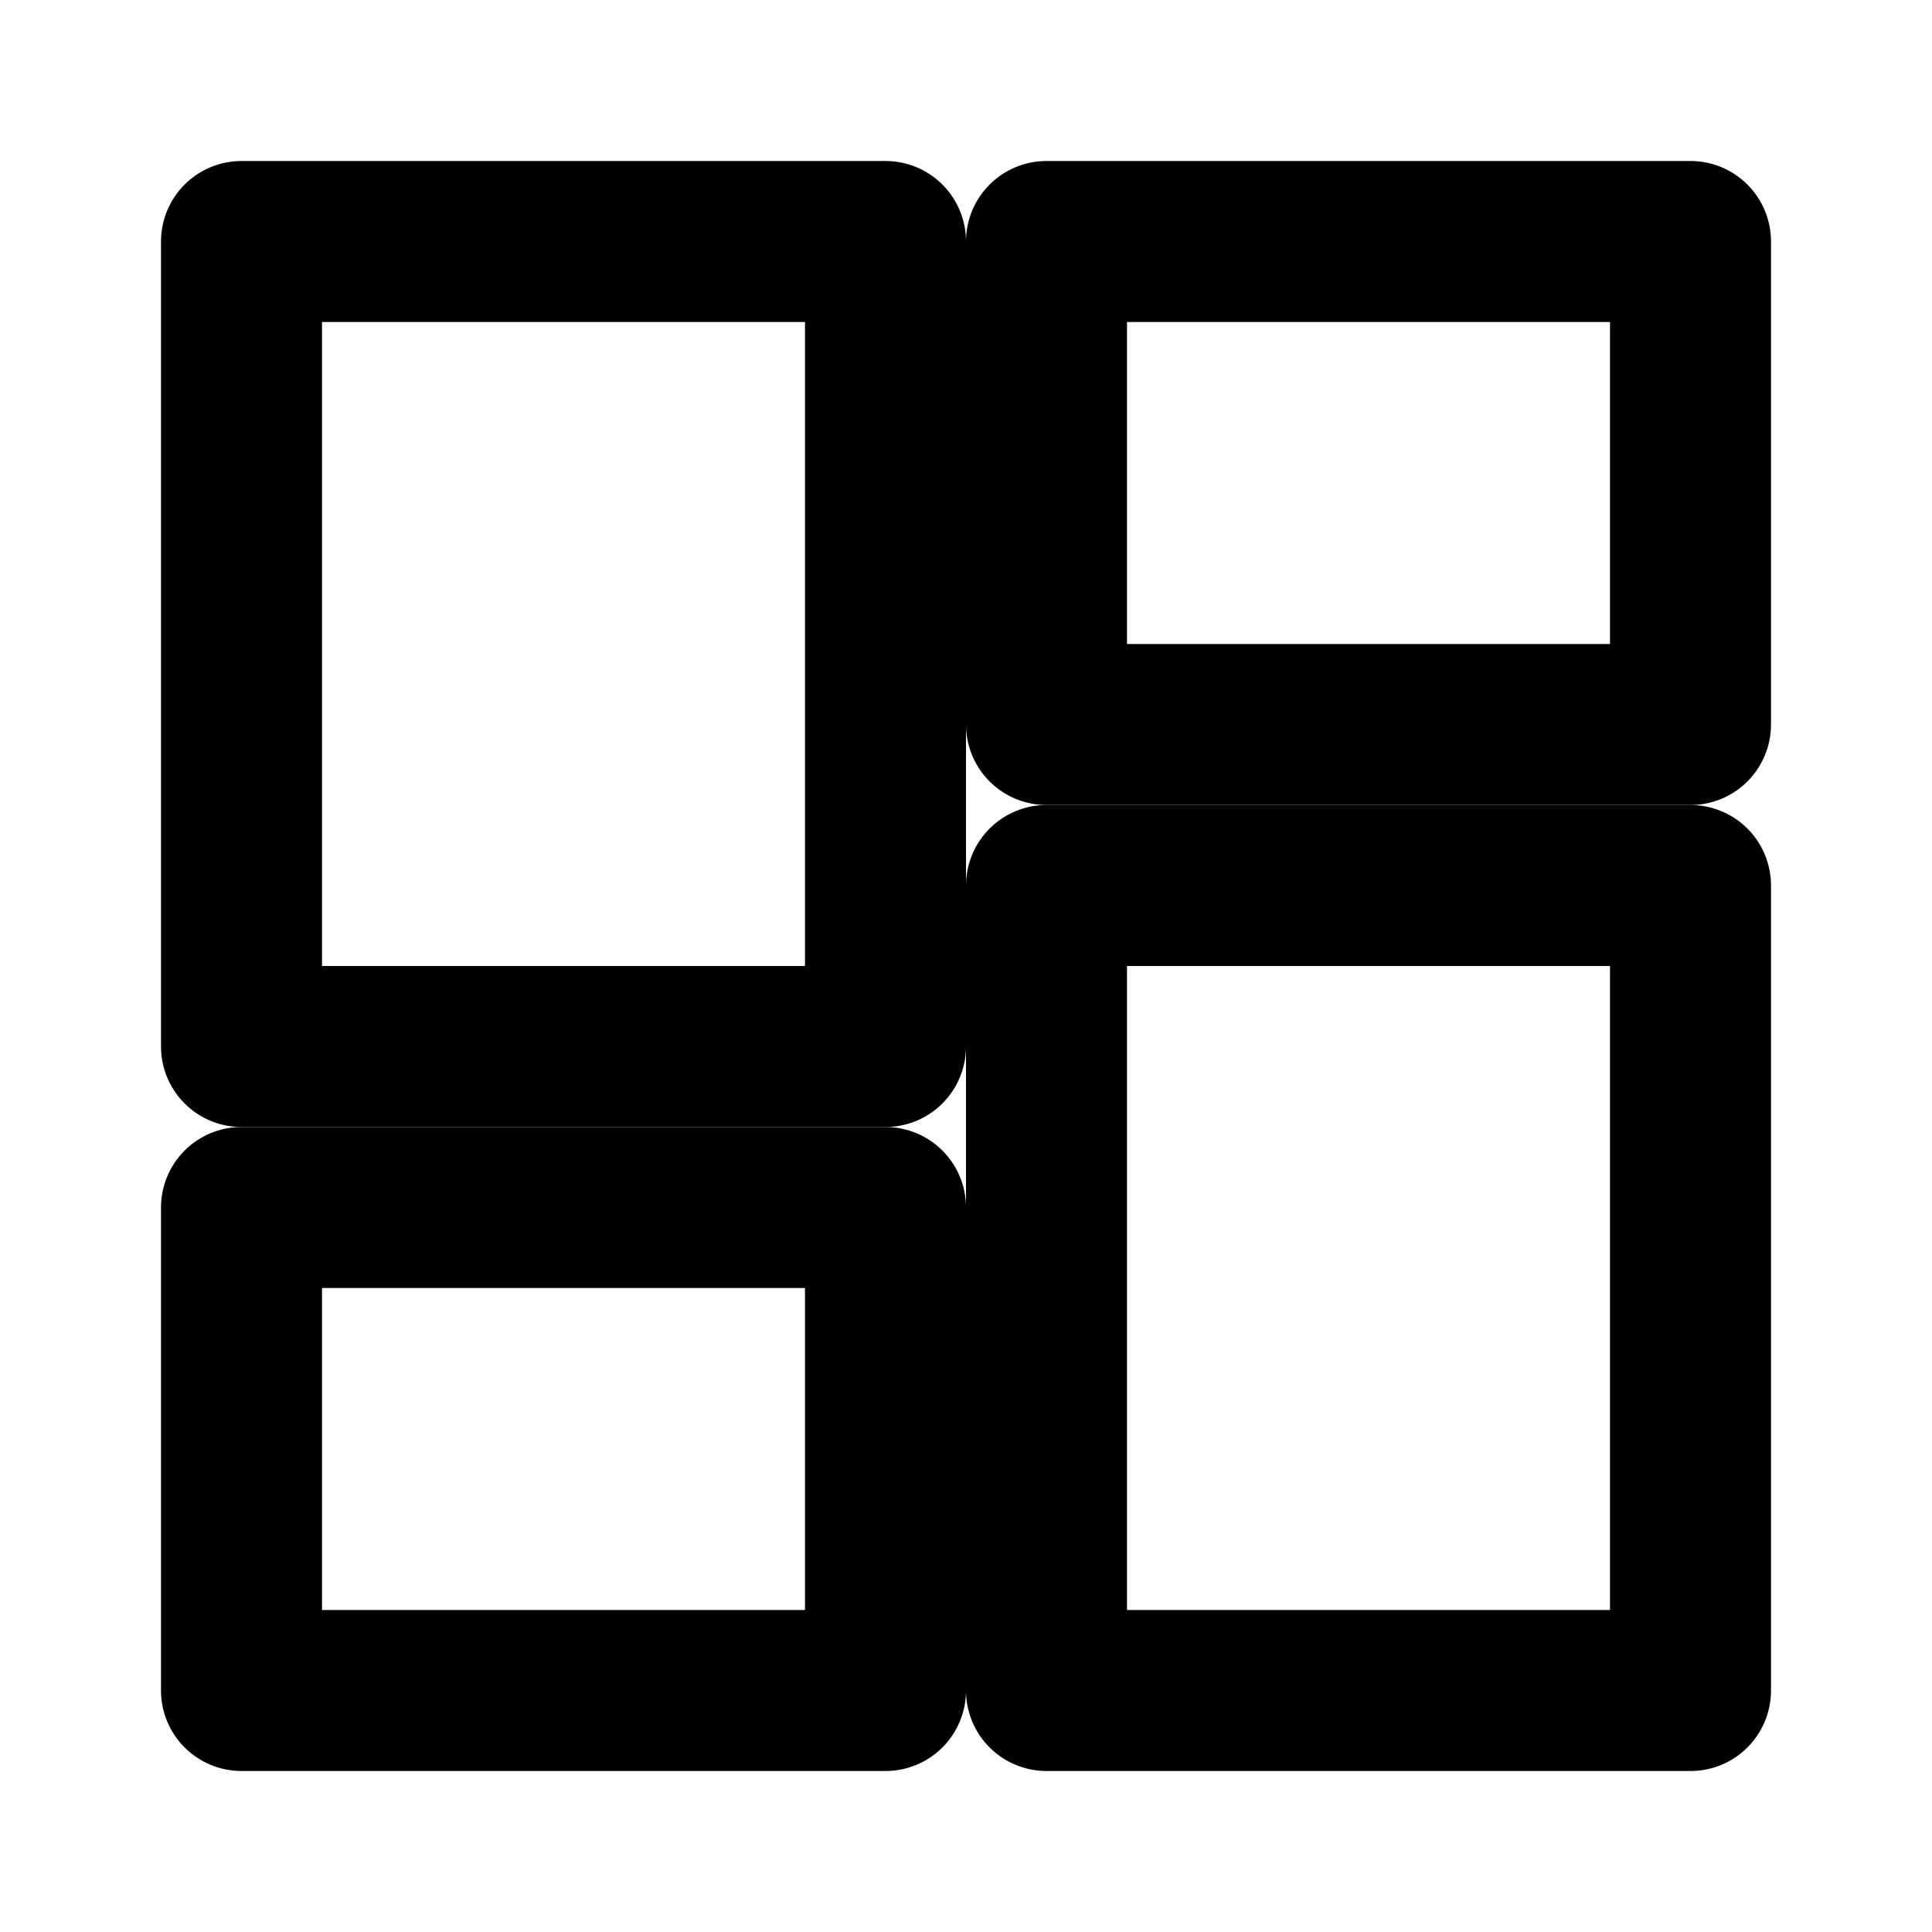
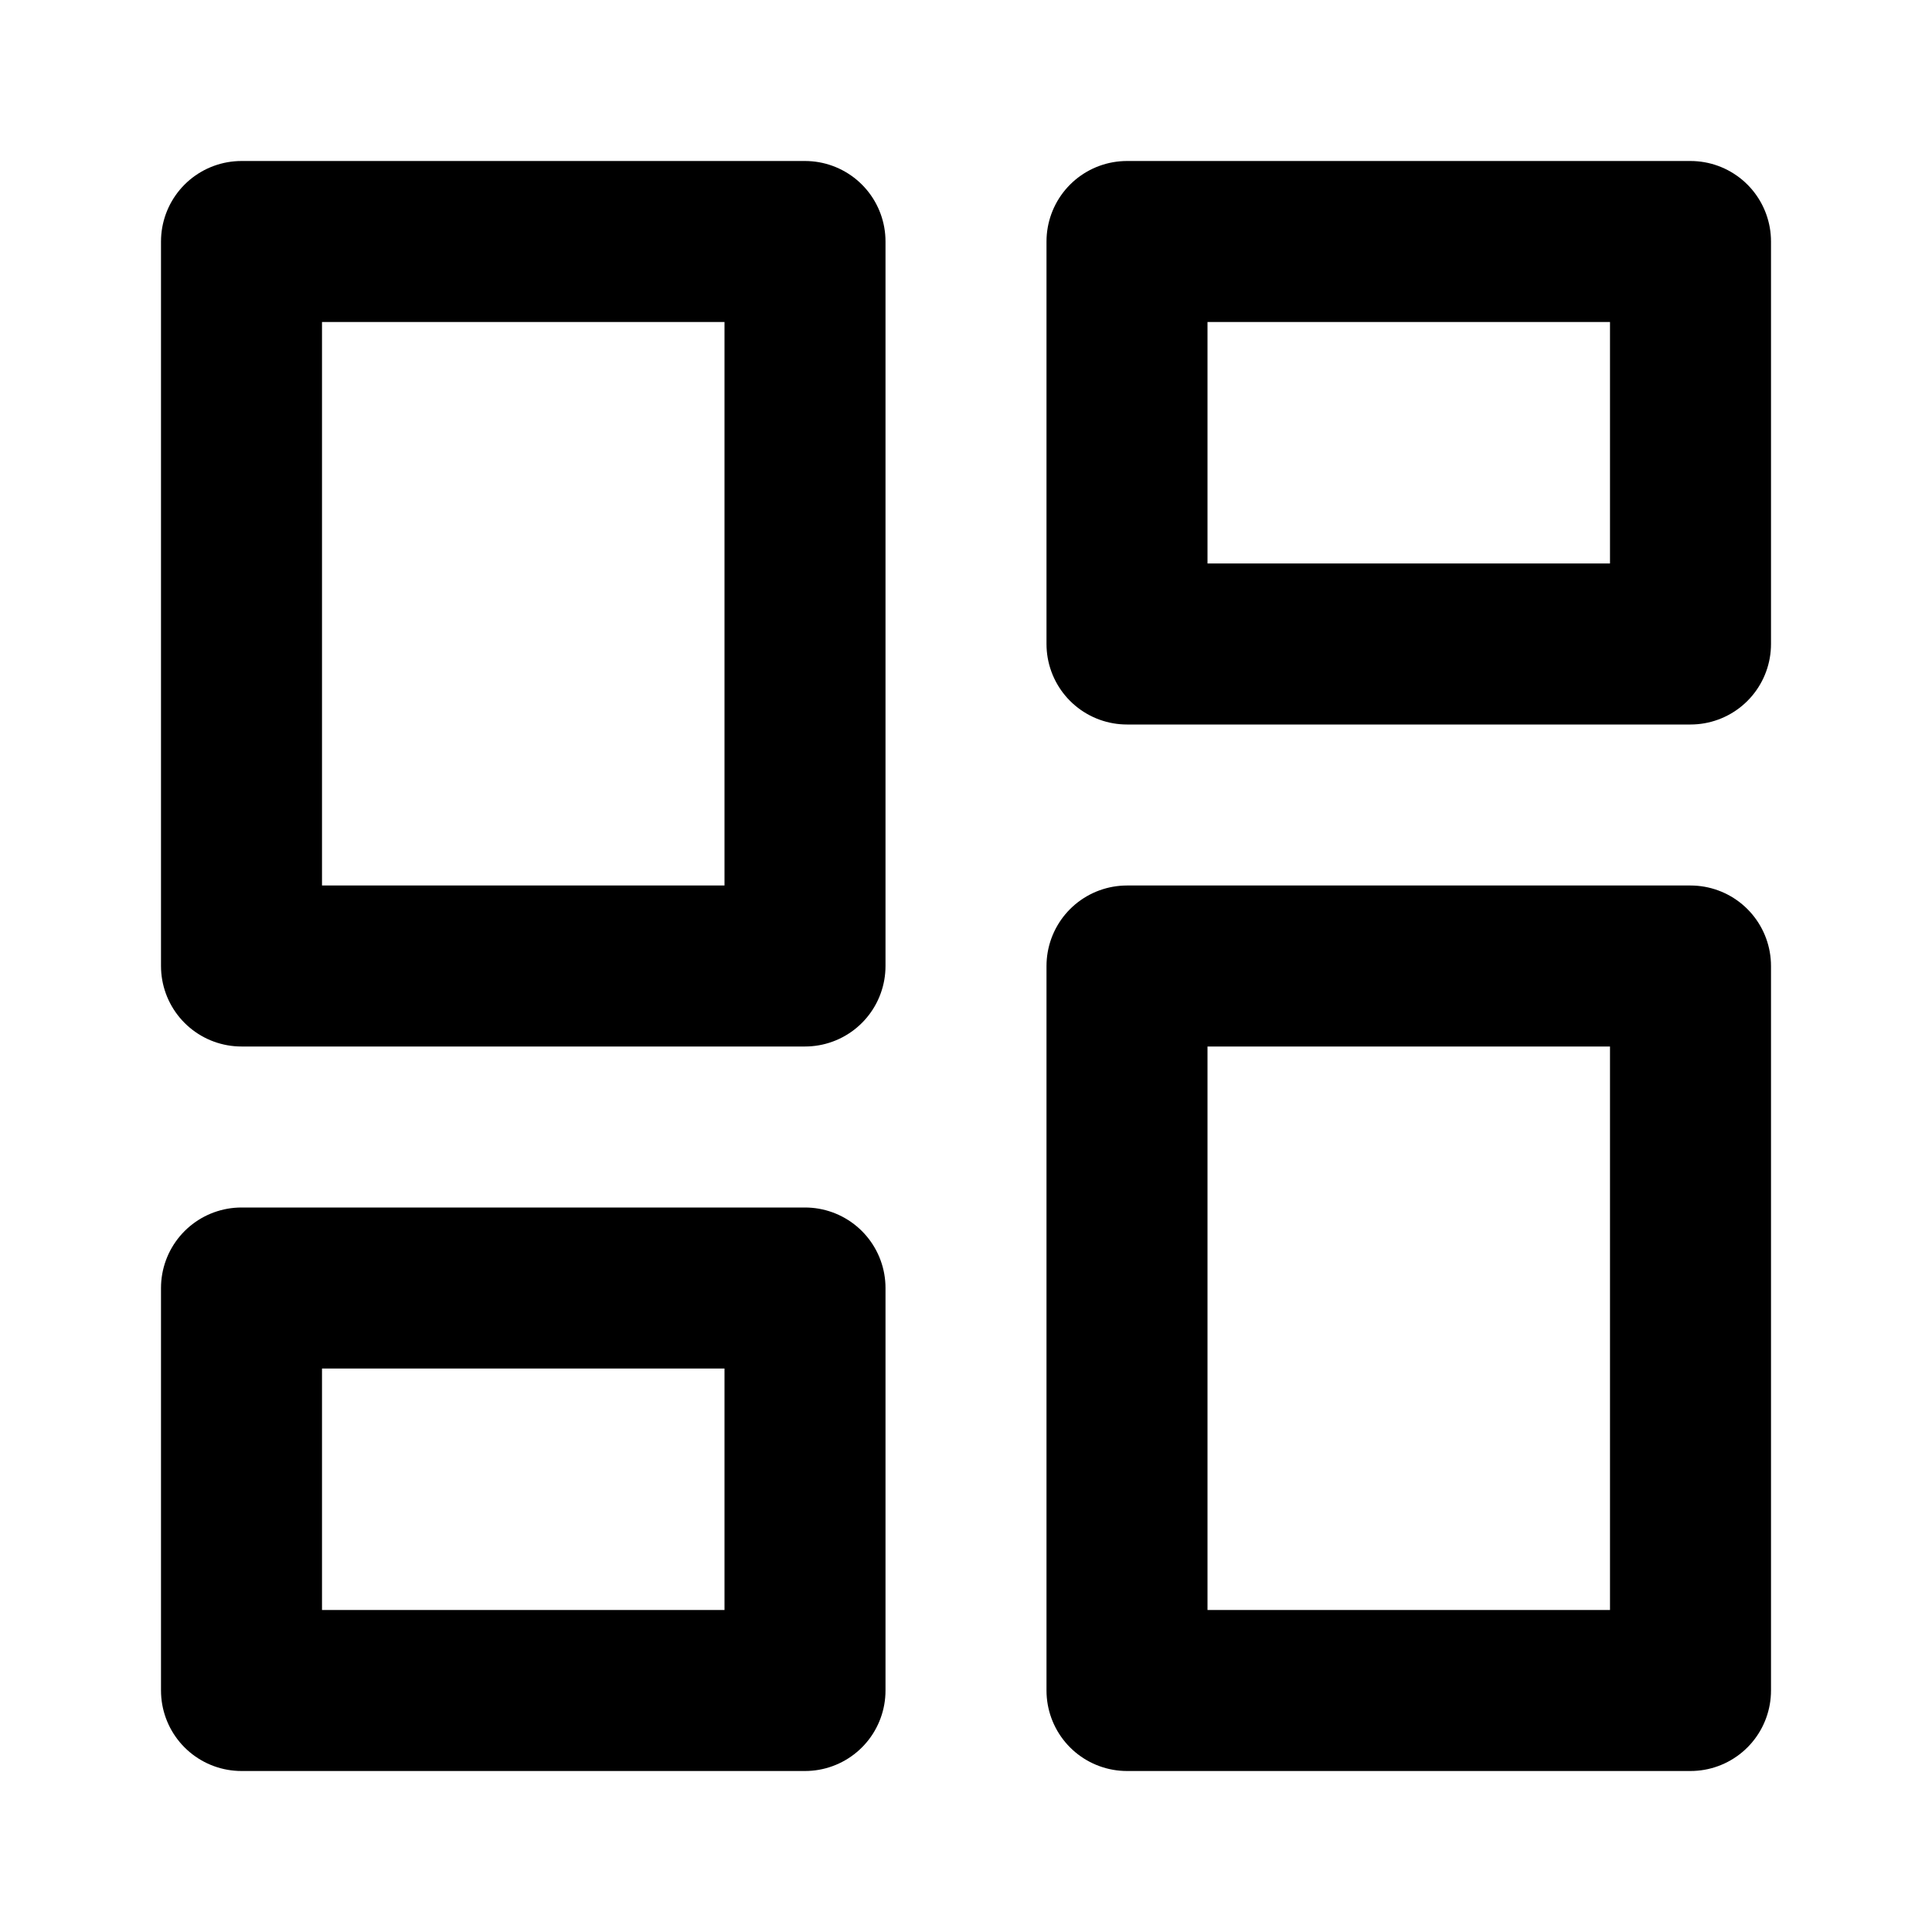
<svg xmlns="http://www.w3.org/2000/svg" viewBox="0 0 24 24" fill="none" stroke="currentColor" stroke-linecap="round" stroke-linejoin="round" stroke-width="2">
-   <path d="M3 13h8V3H3v10Z" />
-   <path d="M13 21h8V11h-8v10Z" />
-   <path d="M13 9h8V3h-8v6Z" />
-   <path d="M3 21h8v-6H3v6Z" />
+   <rect x="3" y="3" width="7" height="9" />
+   <rect x="14" y="3" width="7" height="5" />
+   <rect x="14" y="12" width="7" height="9" />
+   <rect x="3" y="16" width="7" height="5" />
</svg>
